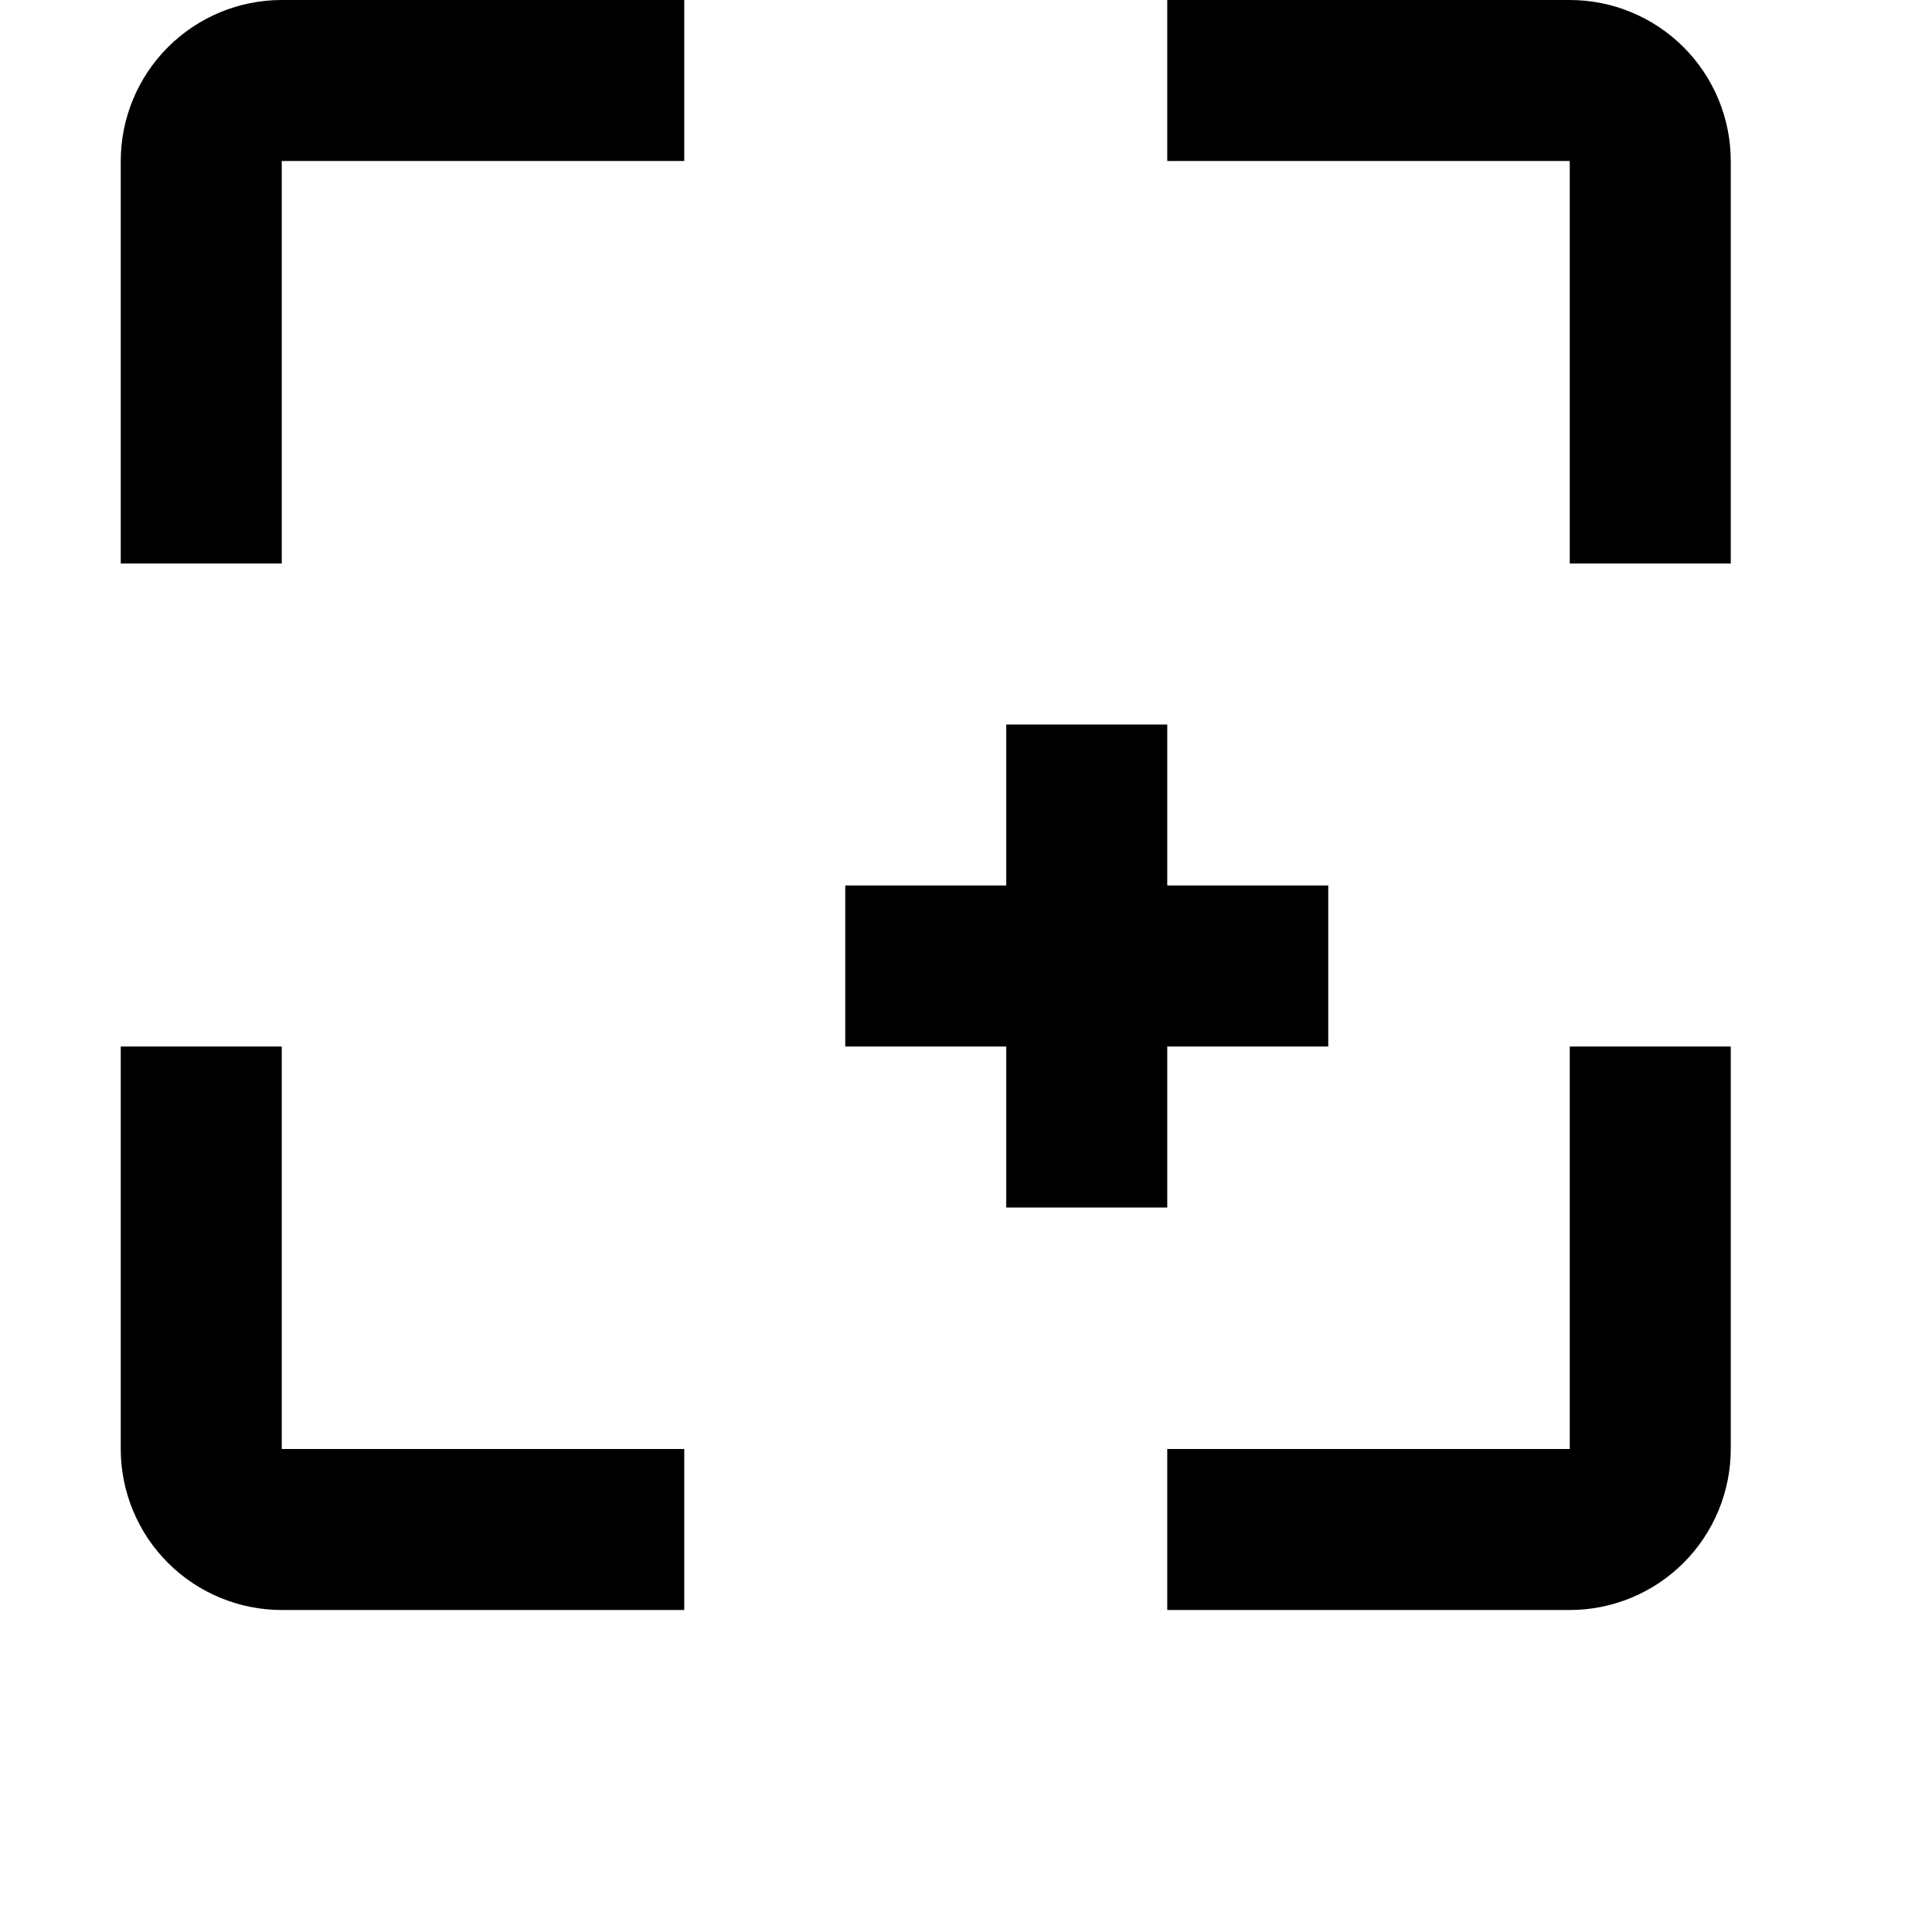
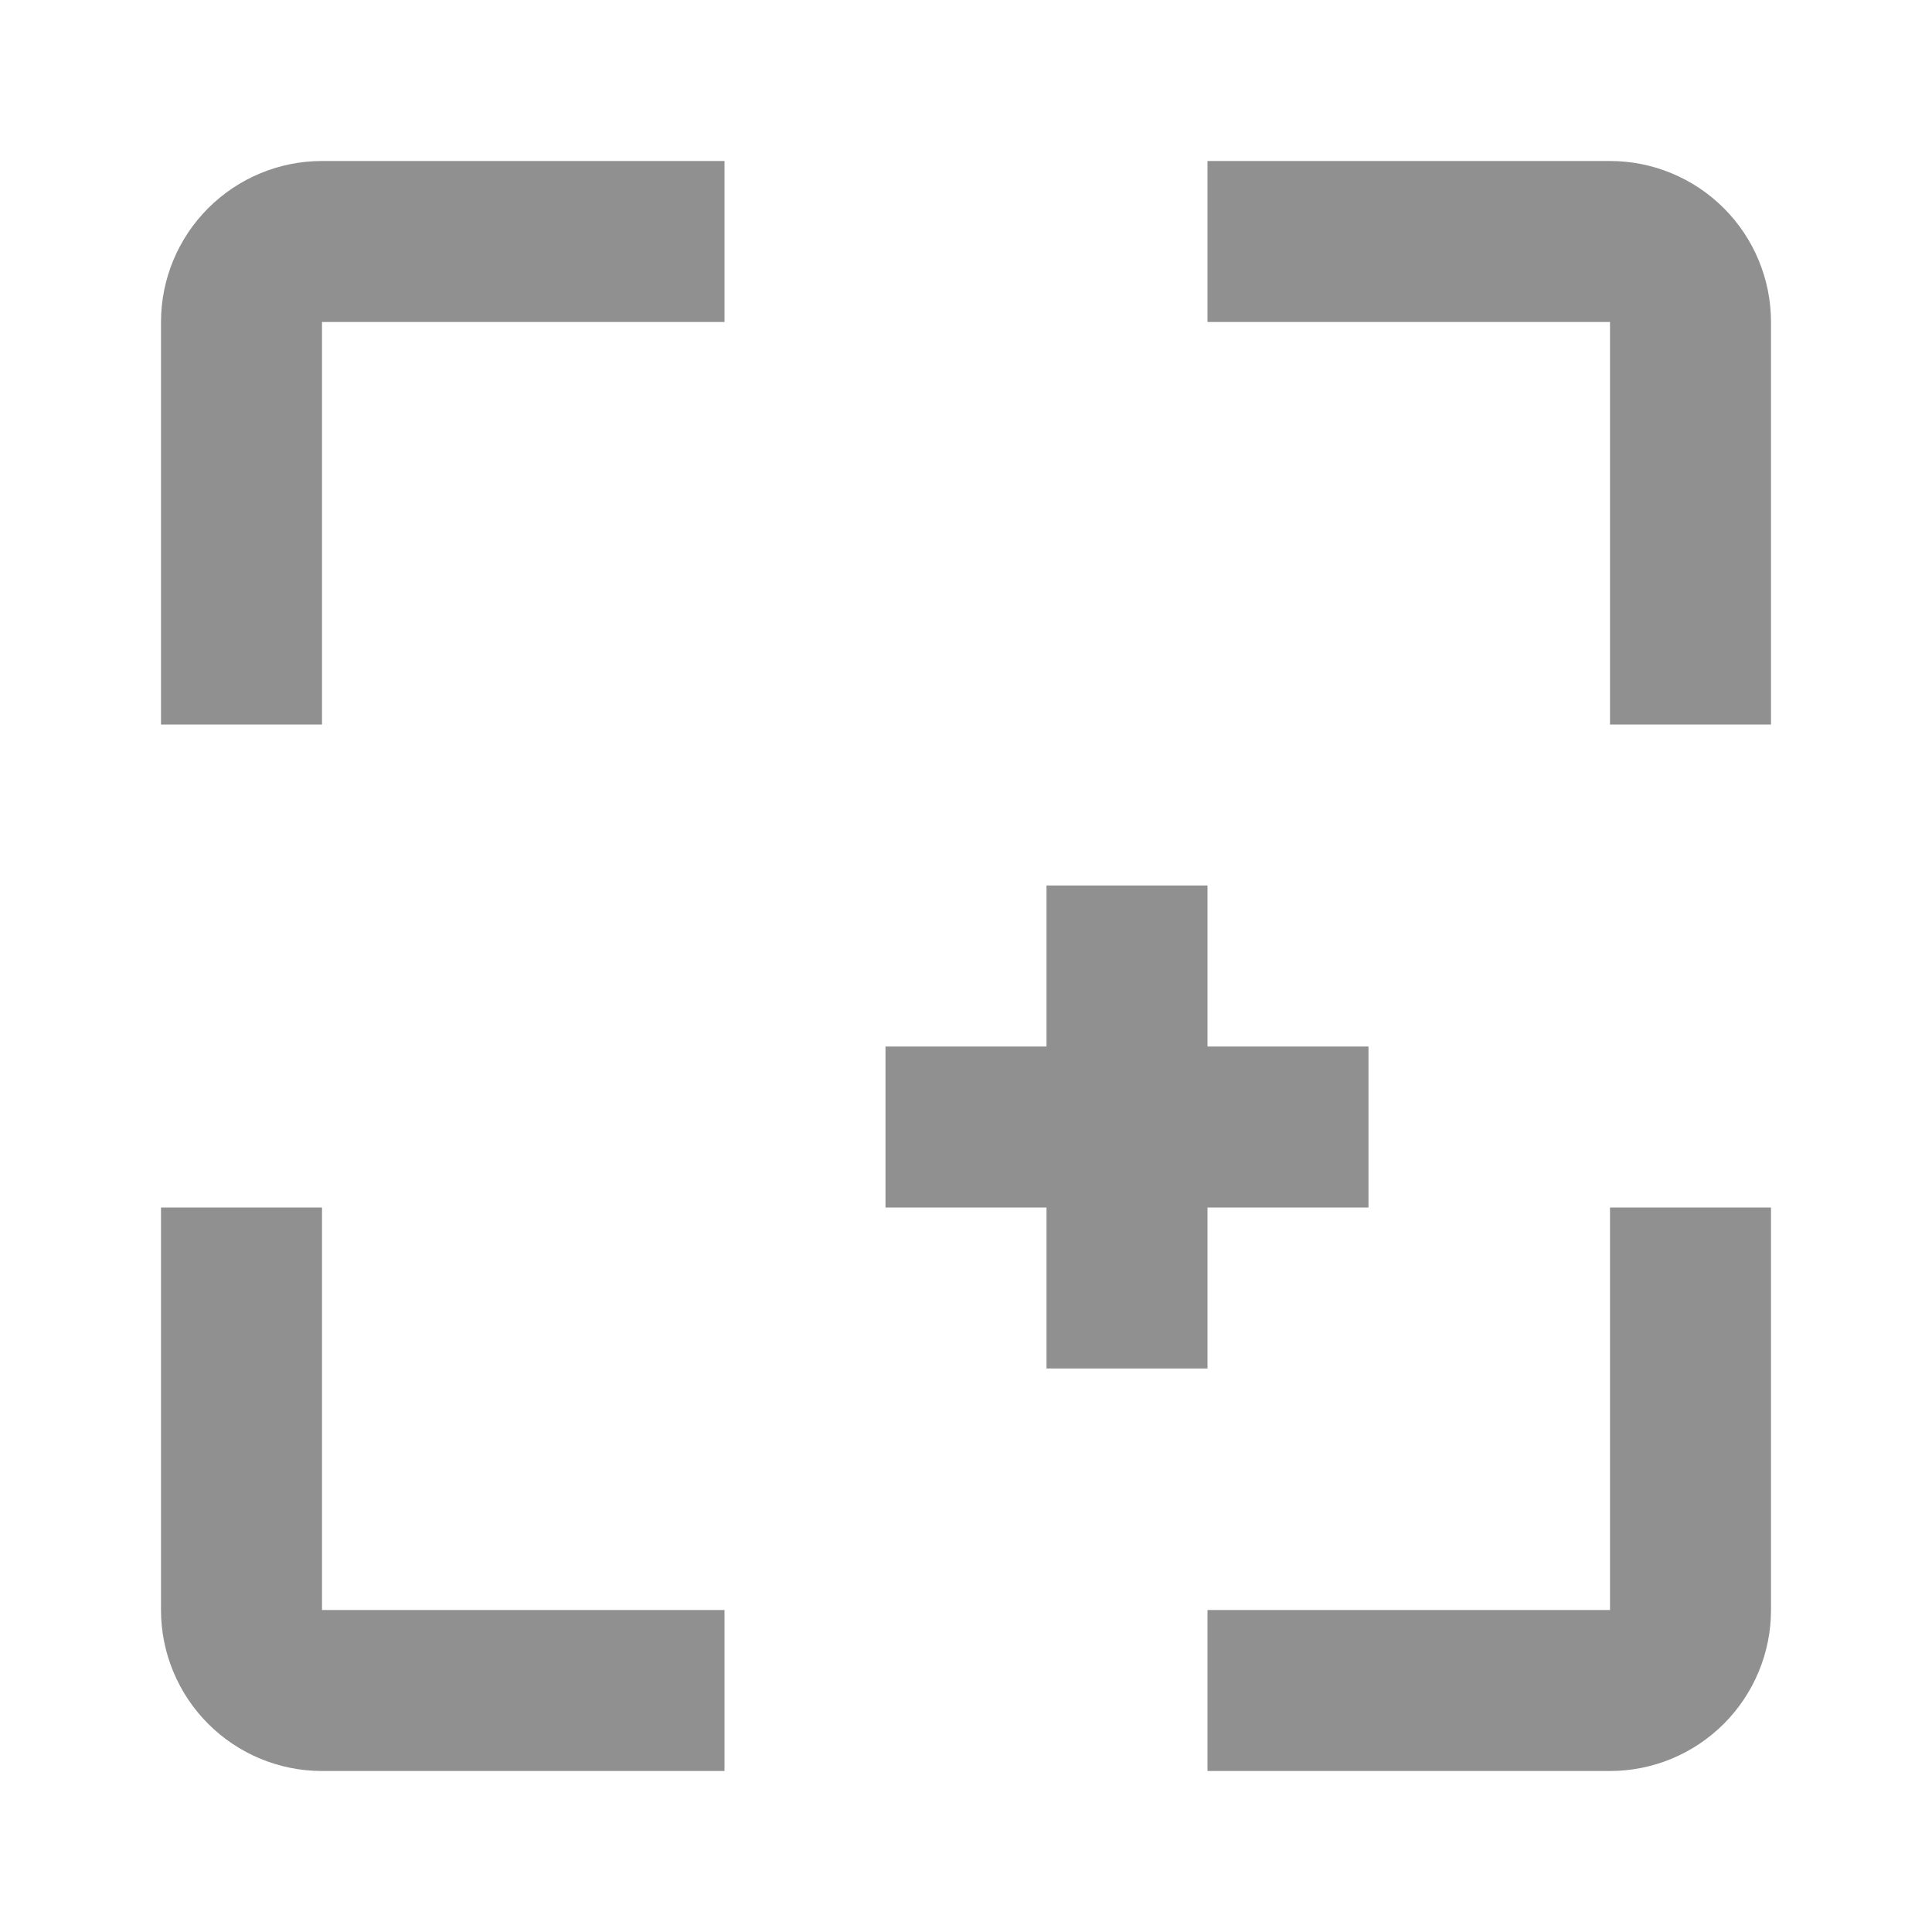
- <svg xmlns="http://www.w3.org/2000/svg" width="24" height="24" viewBox="-1 0 23 24">
-   <path d="M7 0V2H2V7H0V2C0 1.47 0.211 0.961 0.586 0.586C0.961 0.211 1.47 0 2 0H7ZM18 0H13V2H18V7H20V2C20 1.47 19.789 0.961 19.414 0.586C19.039 0.211 18.53 0 18 0ZM2 18V13H0V18C0 18.53 0.211 19.039 0.586 19.414C0.961 19.789 1.47 20 2 20H7V18H2ZM18 18H13V20H18C18.53 20 19.039 19.789 19.414 19.414C19.789 19.039 20 18.53 20 18V13H18V18ZM15 11H13V9H11V11H9V13H11V15H13V13H15V11Z" />
+ <svg xmlns="http://www.w3.org/2000/svg" width="24" height="24" viewBox="0 0 24 24" fill="none">
+   <path d="M9 2V4H4V9H2V4C2 3.47 2.211 2.961 2.586 2.586C2.961 2.211 3.47 2 4 2H9ZM20 2H15V4H20V9H22V4C22 3.47 21.789 2.961 21.414 2.586C21.039 2.211 20.53 2 20 2ZM4 20V15H2V20C2 20.53 2.211 21.039 2.586 21.414C2.961 21.789 3.47 22 4 22H9V20H4ZM20 20H15V22H20C20.53 22 21.039 21.789 21.414 21.414C21.789 21.039 22 20.53 22 20V15H20V20ZM17 13H15V11H13V13H11V15H13V17H15V15H17V13Z" fill="#909090" />
</svg>
